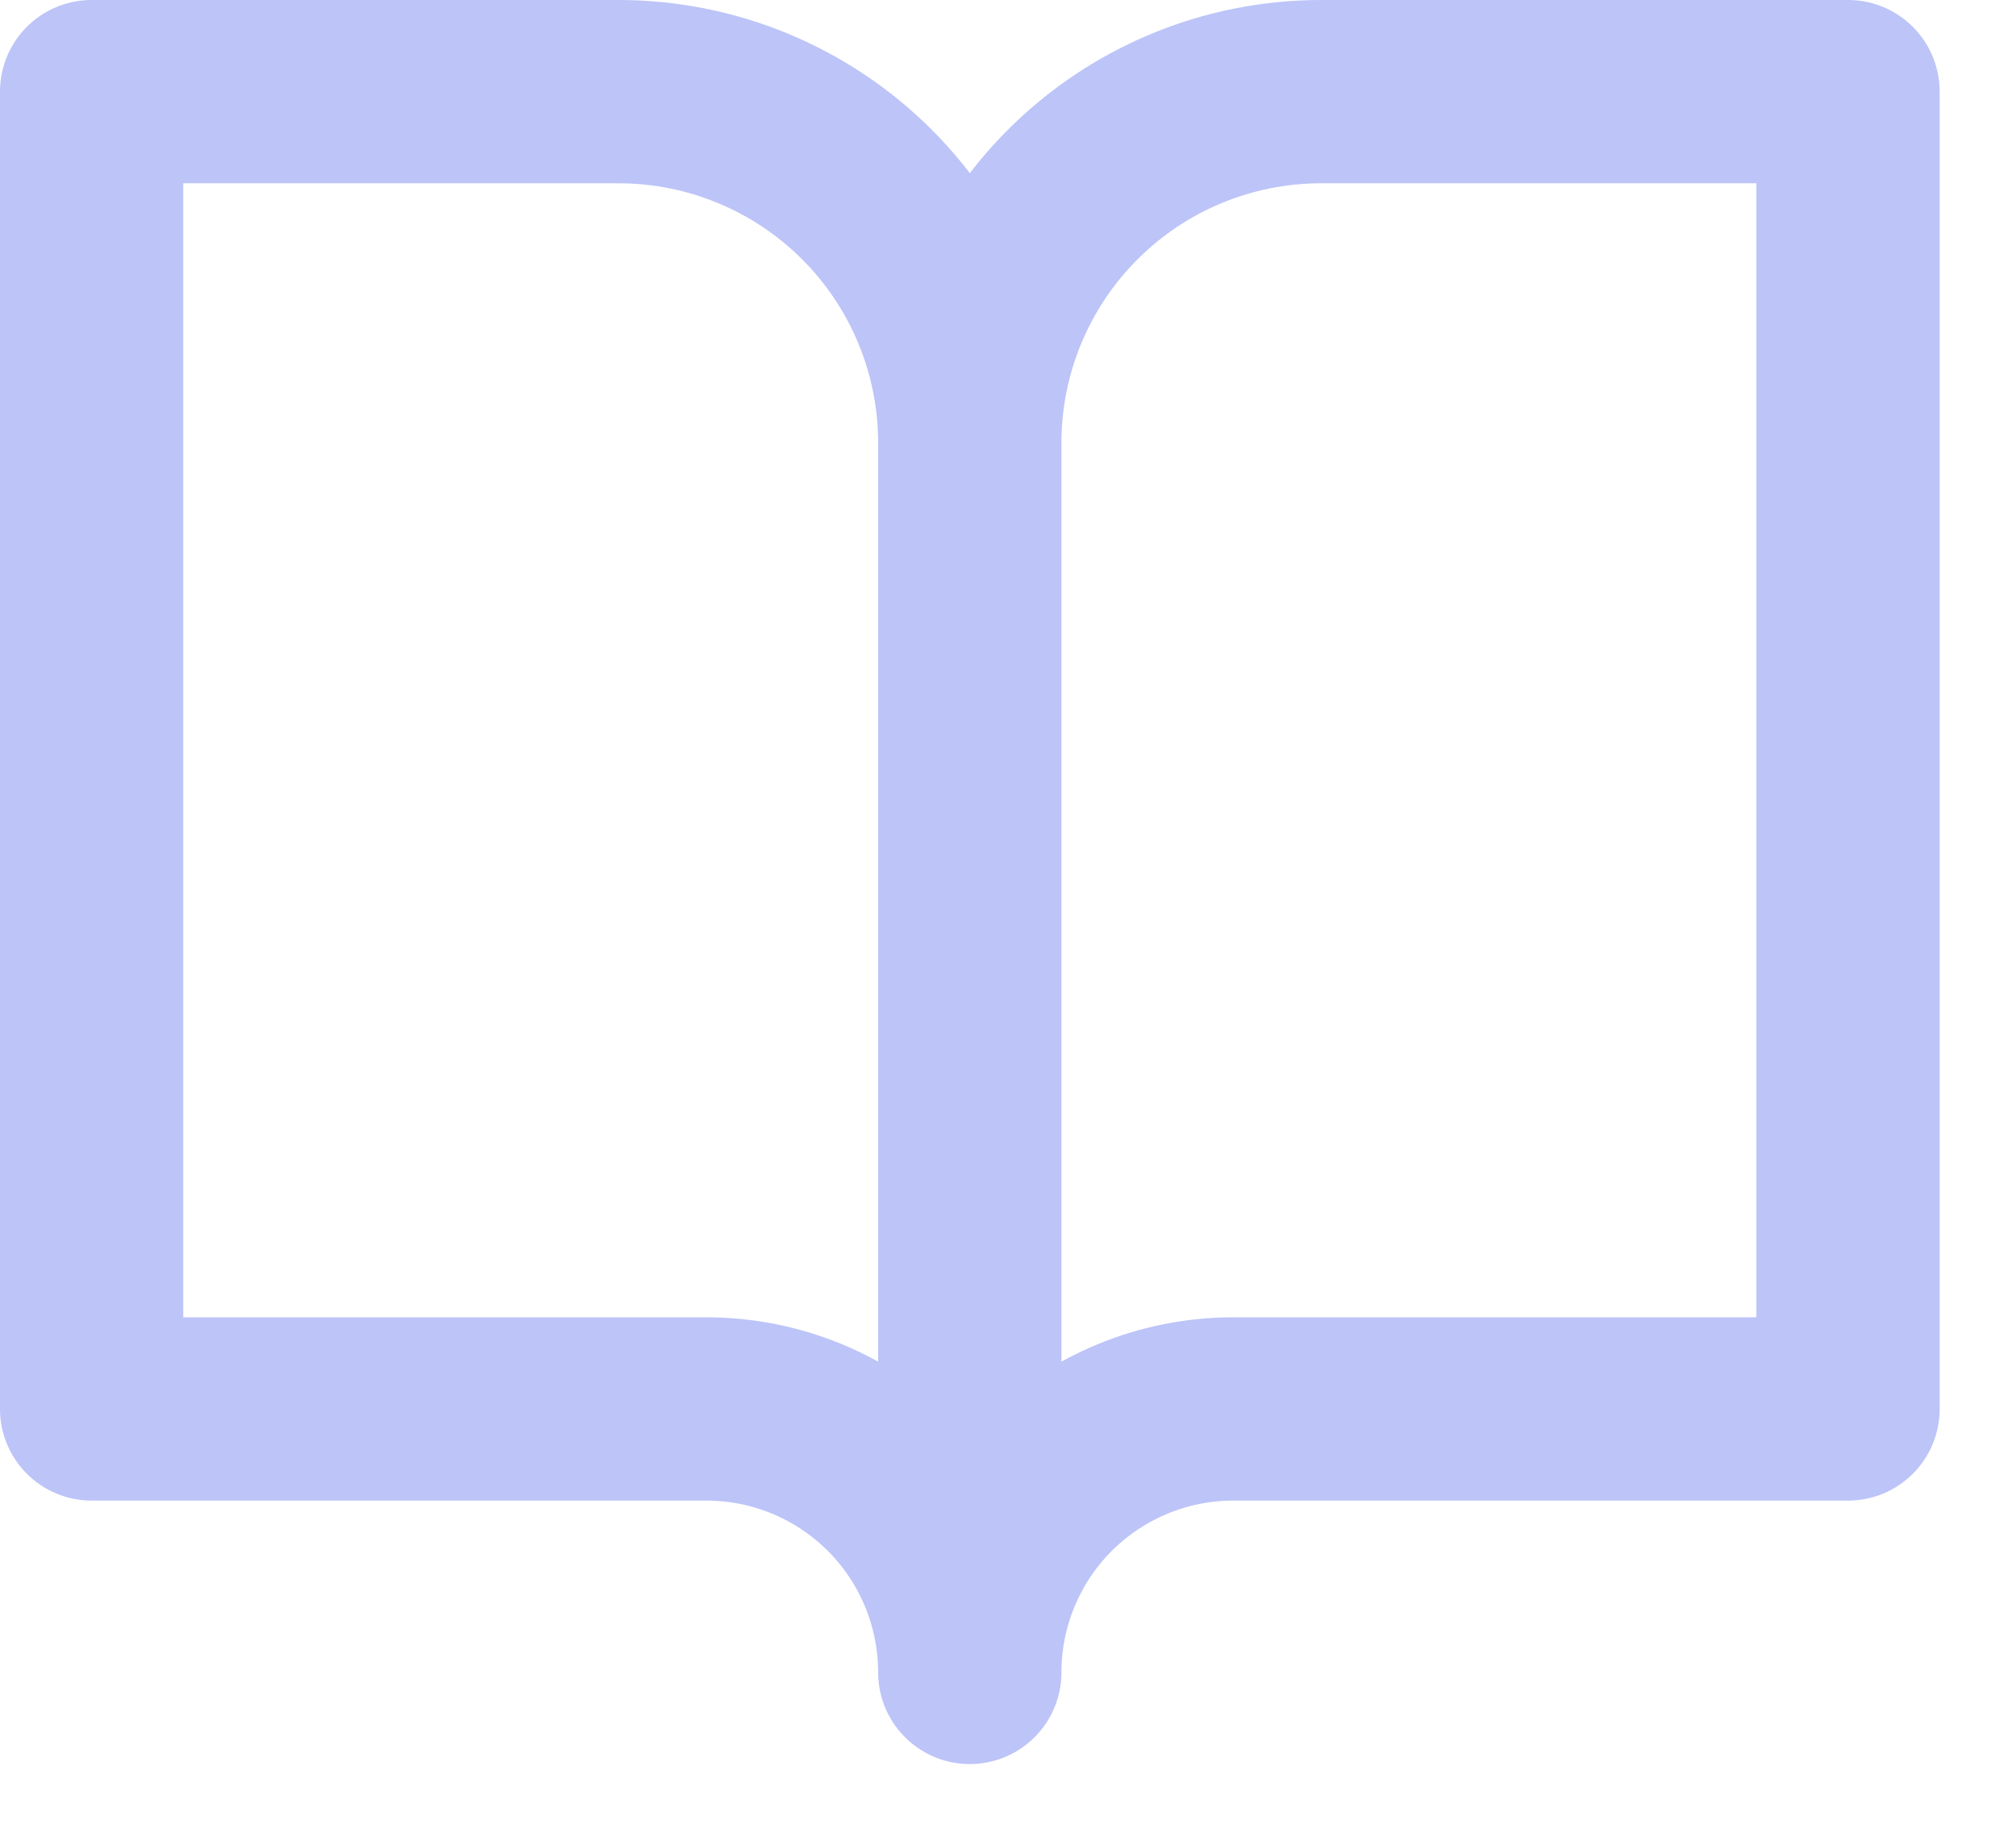
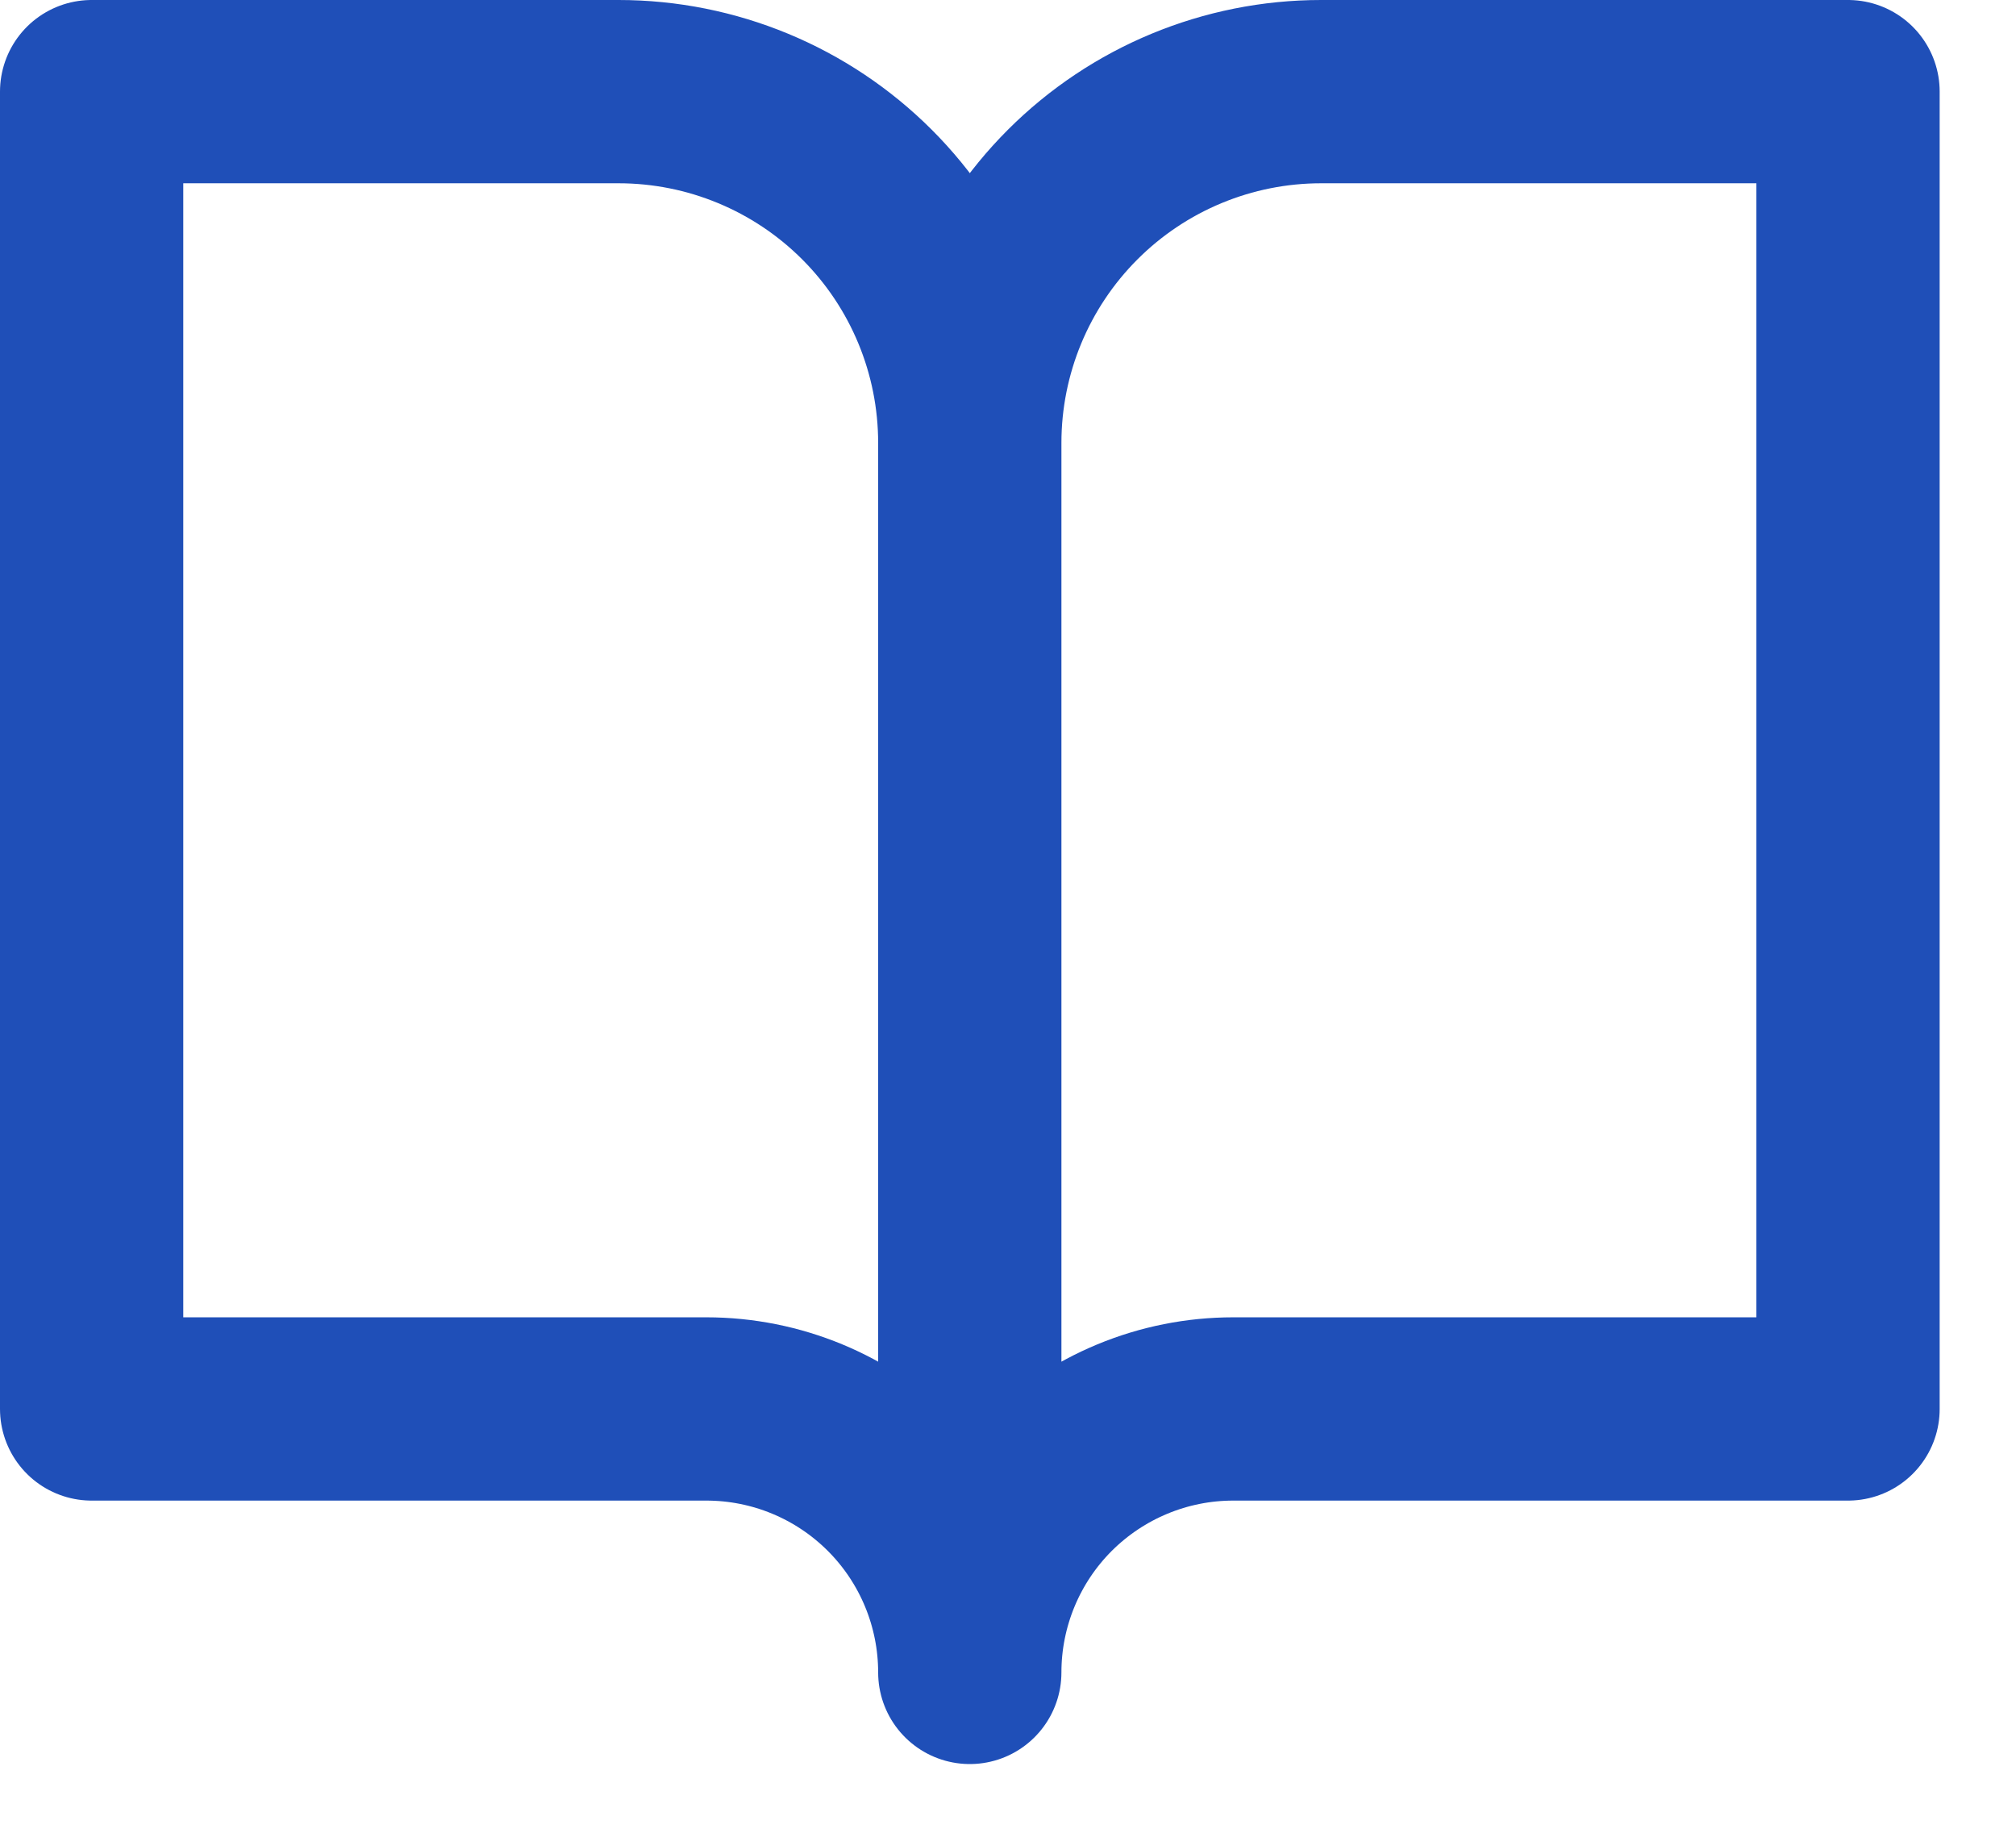
<svg xmlns="http://www.w3.org/2000/svg" width="22" height="20" viewBox="0 0 22 20" fill="none">
-   <path d="M10.583 4.833C10.583 3.817 10.18 2.842 9.461 2.123C8.742 1.404 7.767 1 6.75 1H1V15.375H7.708C8.471 15.375 9.202 15.678 9.741 16.217C10.28 16.756 10.583 17.488 10.583 18.25M10.583 4.833V18.25M10.583 4.833C10.583 3.817 10.987 2.842 11.706 2.123C12.425 1.404 13.4 1 14.417 1H20.167V15.375H13.458C12.696 15.375 11.965 15.678 11.425 16.217C10.886 16.756 10.583 17.488 10.583 18.25" stroke="#BCC4F8" stroke-width="2" stroke-linecap="round" stroke-linejoin="round" />
+   <path d="M10.583 4.833C10.583 3.817 10.18 2.842 9.461 2.123C8.742 1.404 7.767 1 6.75 1H1V15.375H7.708C8.471 15.375 9.202 15.678 9.741 16.217C10.28 16.756 10.583 17.488 10.583 18.25M10.583 4.833V18.25M10.583 4.833C10.583 3.817 10.987 2.842 11.706 2.123C12.425 1.404 13.4 1 14.417 1H20.167V15.375H13.458C12.696 15.375 11.965 15.678 11.425 16.217C10.886 16.756 10.583 17.488 10.583 18.25" stroke="#1F4FB8" stroke-width="2" stroke-linecap="round" stroke-linejoin="round" />
</svg>
